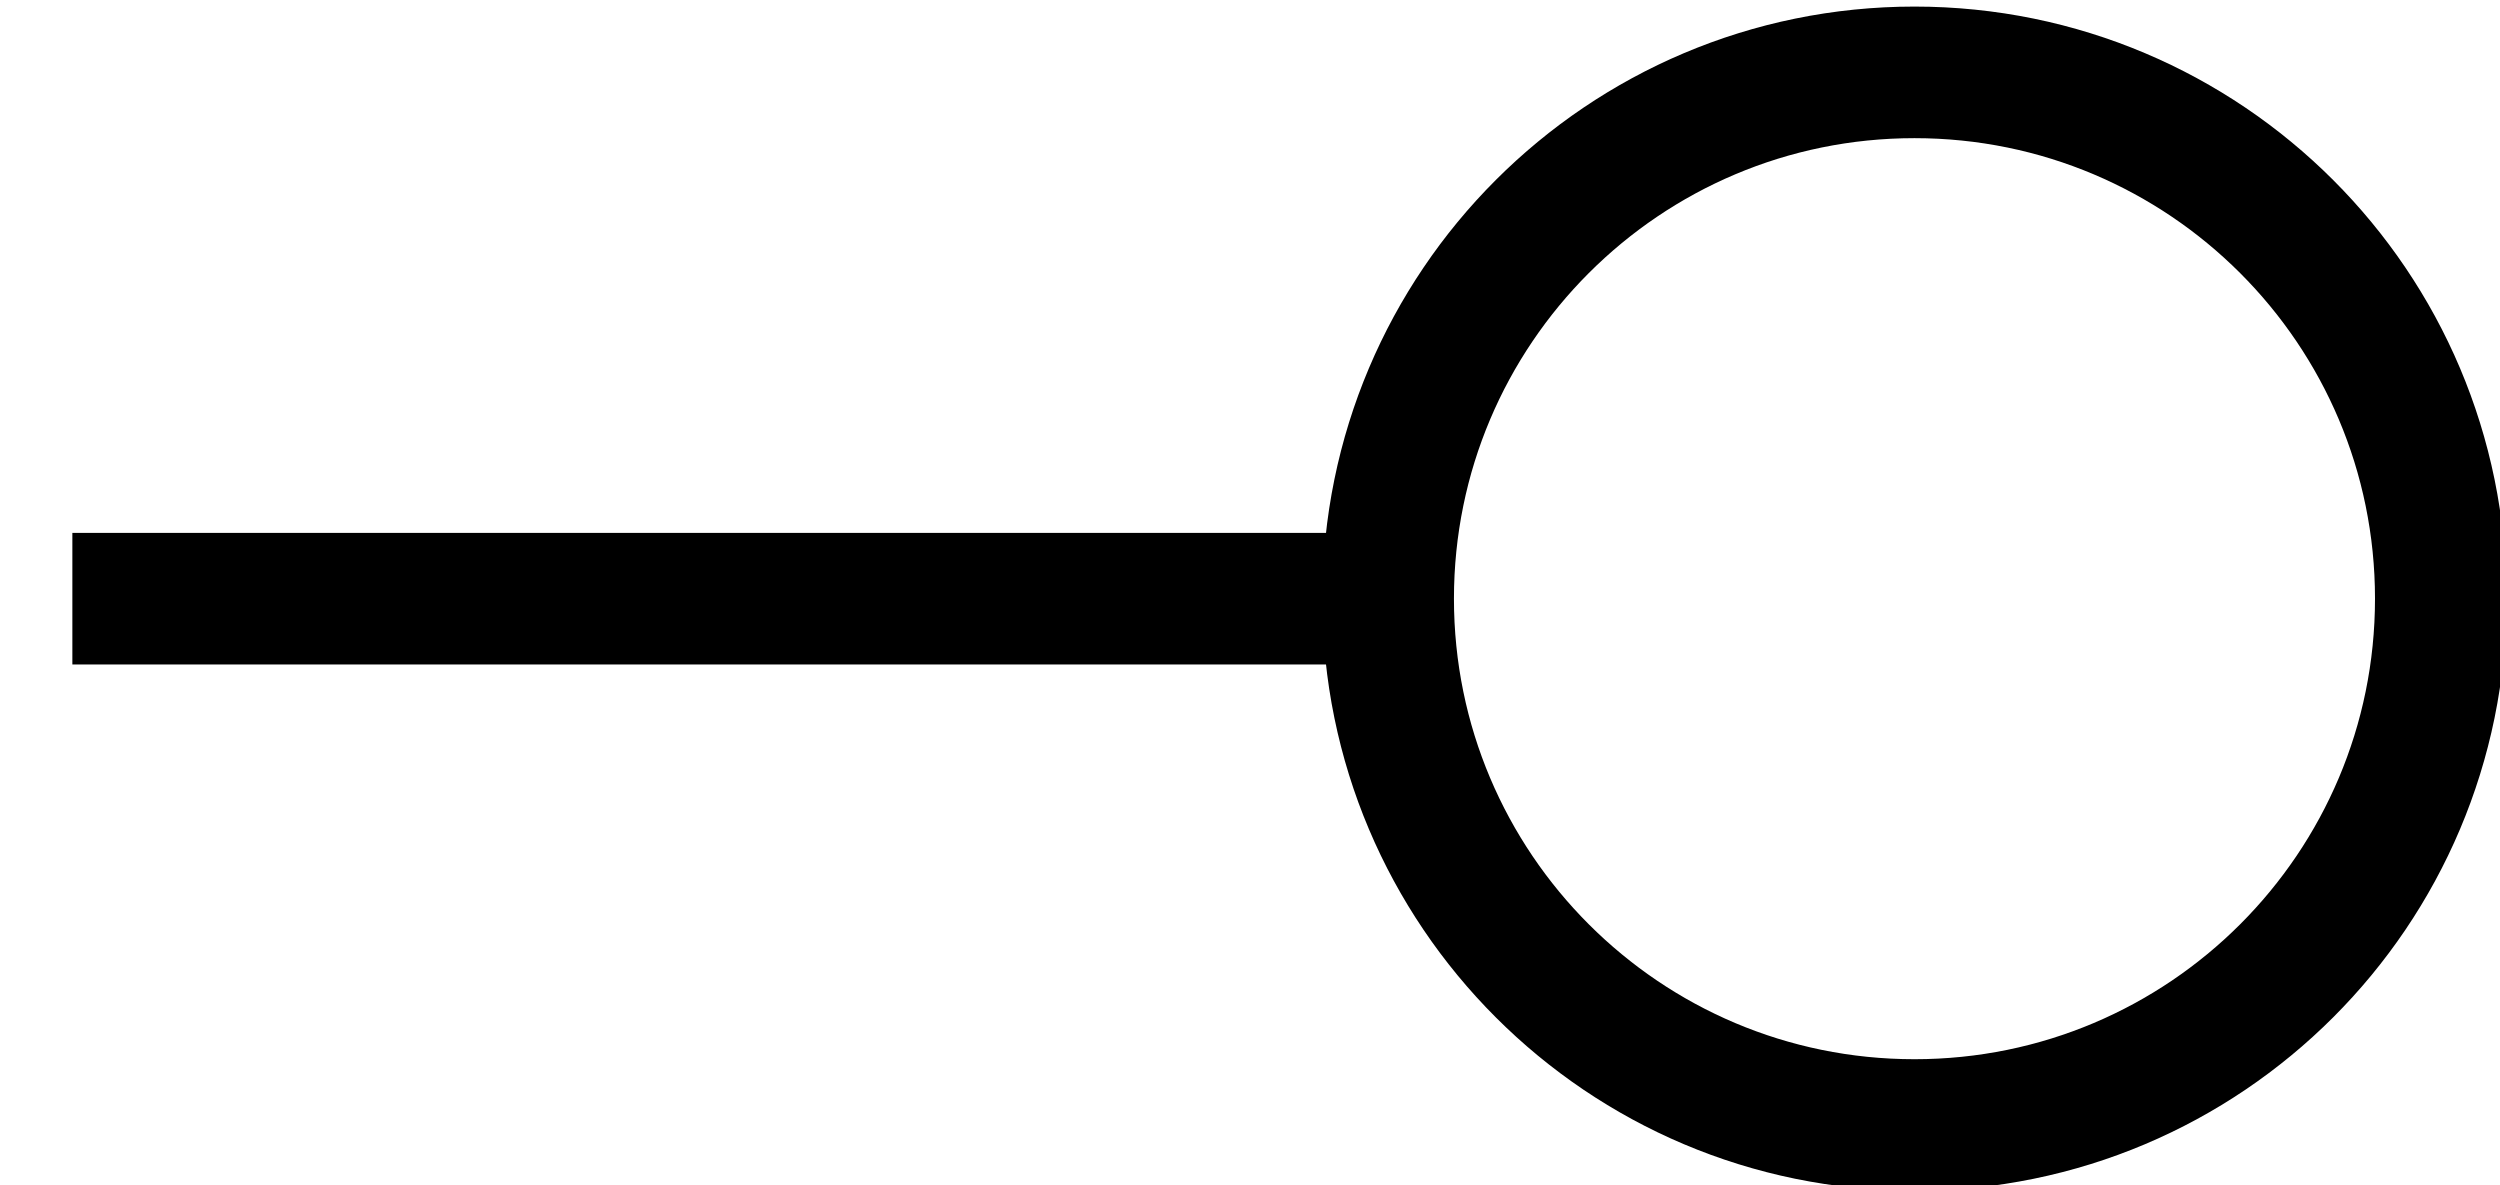
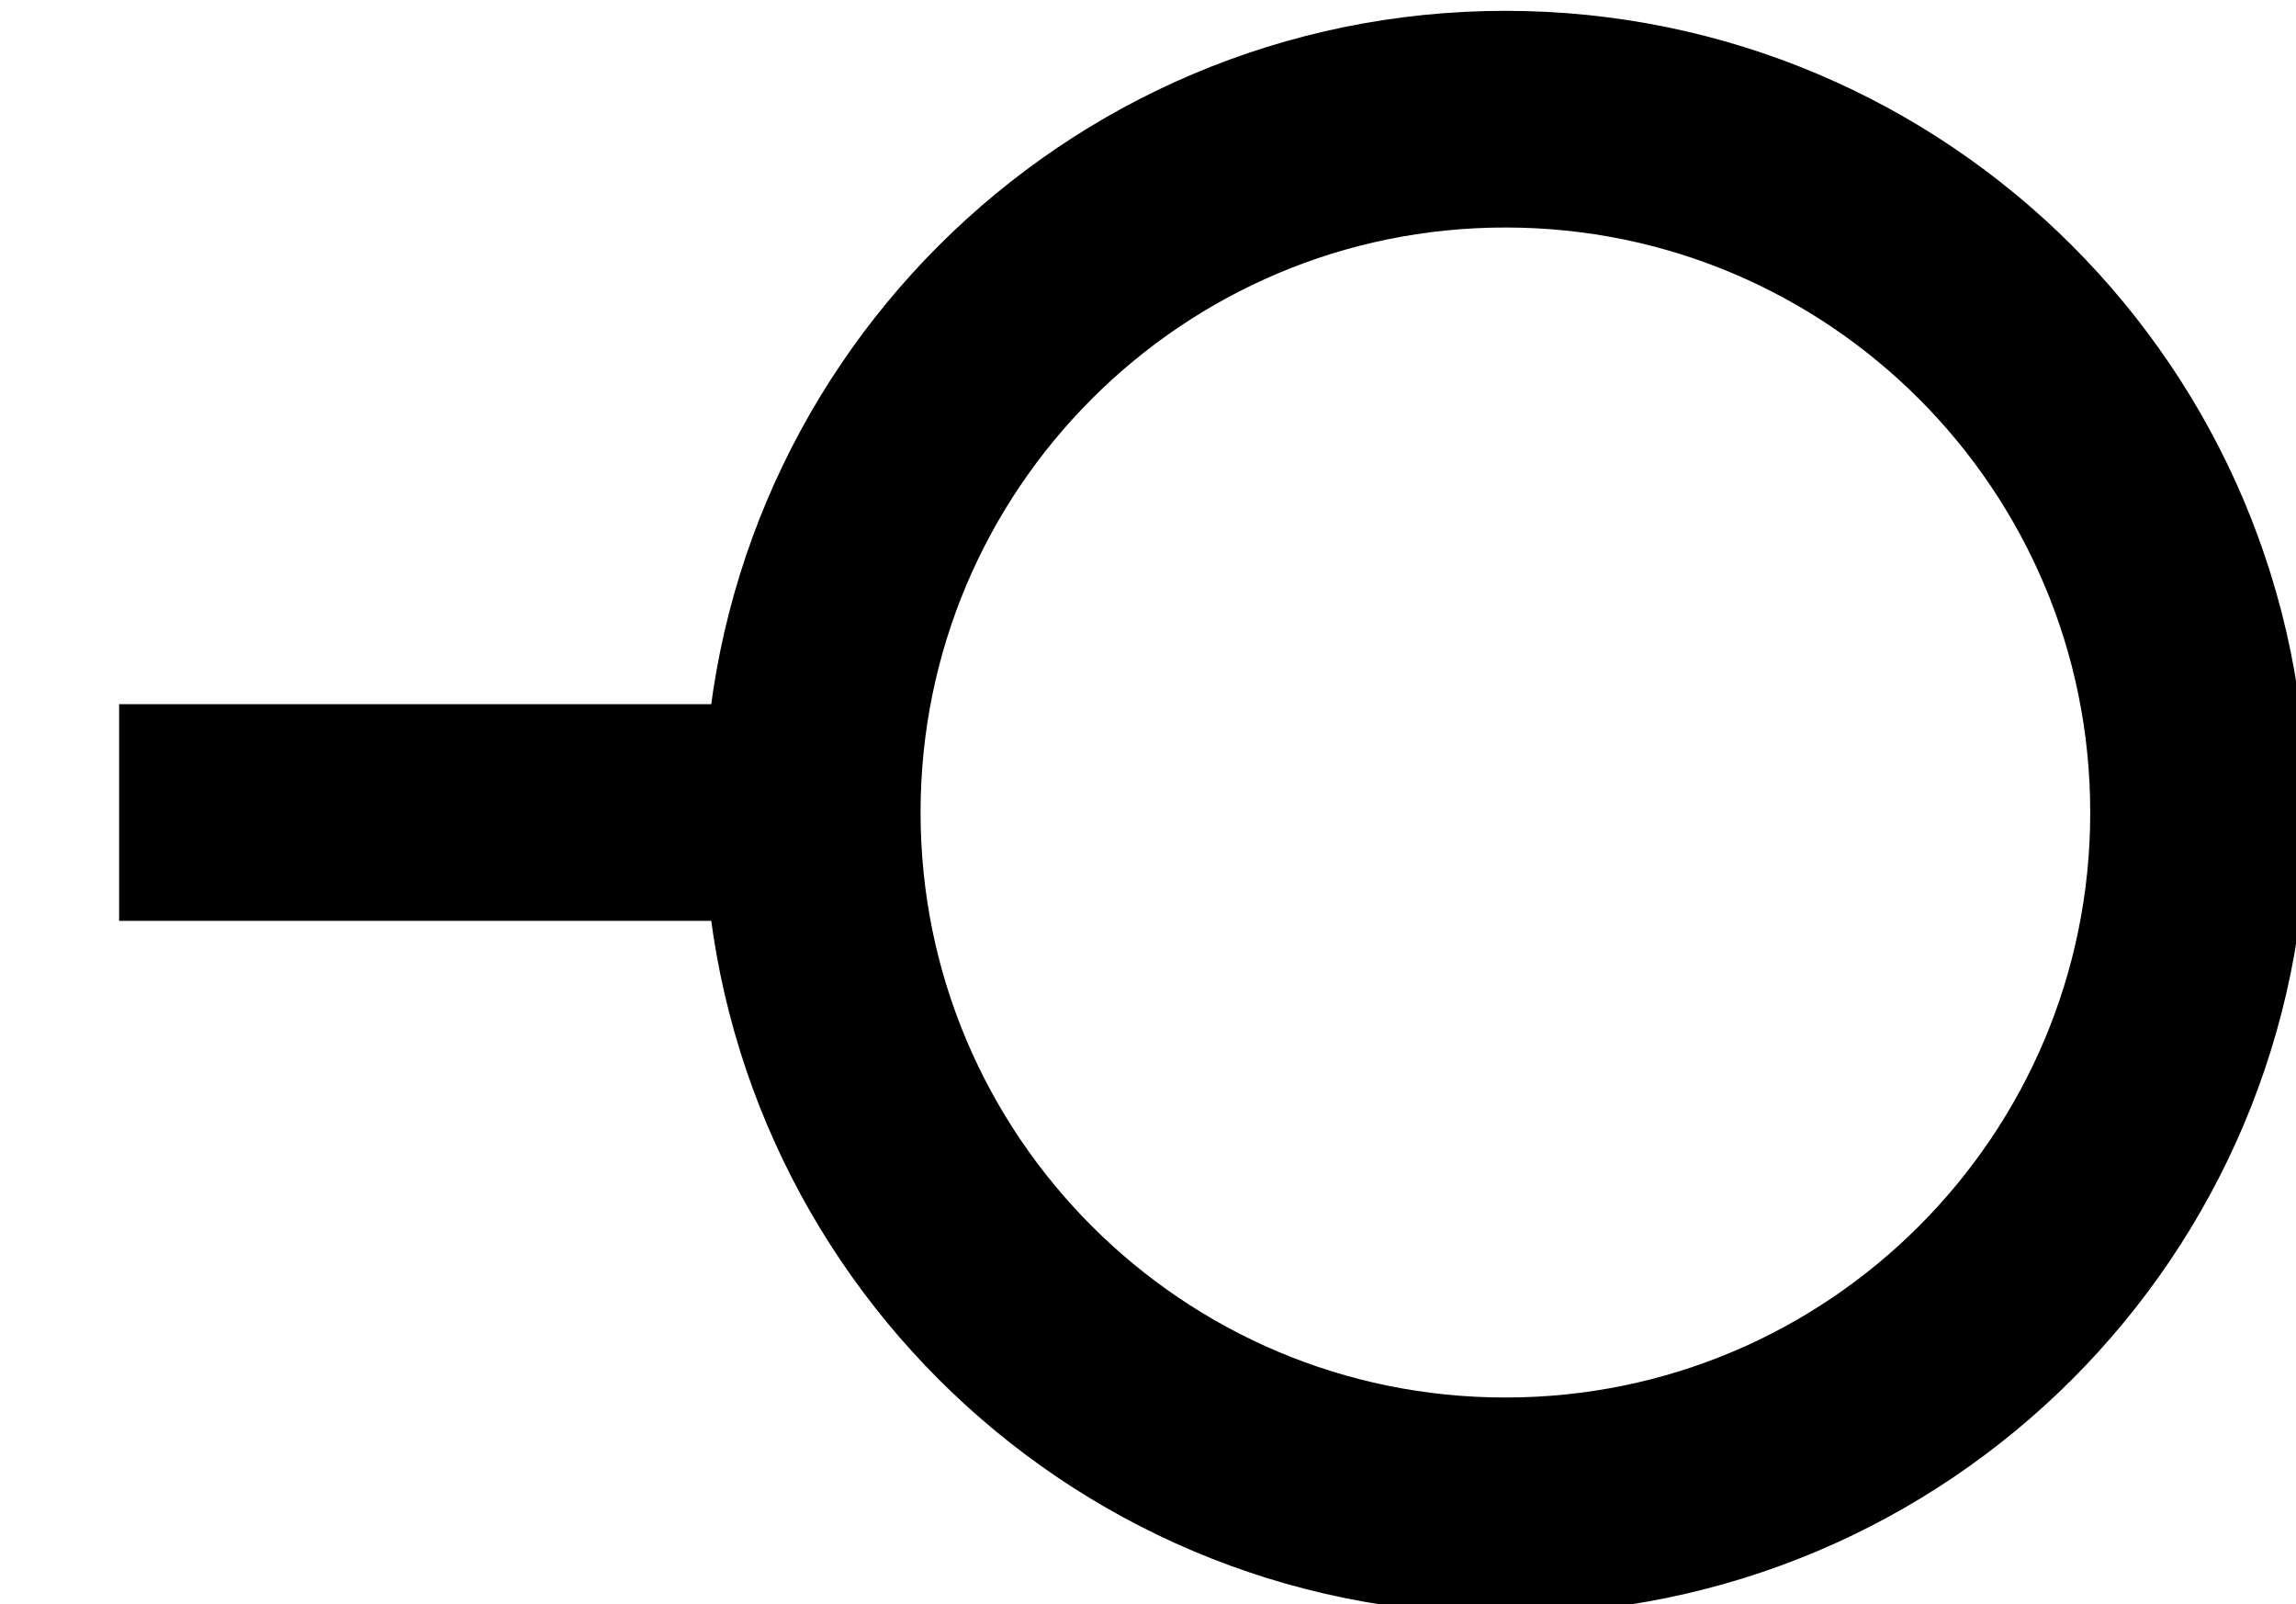
- <svg xmlns="http://www.w3.org/2000/svg" version="1.1" width="190px" height="90px" viewBox="-0.5 -0.5 190 90" content="&lt;mxfile&gt;&lt;diagram id=&quot;JiPeBnl8MNzj9gC05diy&quot; name=&quot;Page-1&quot;&gt;lVRNU4MwEP01HJ0BorYeLVa9OONMD54zZAsZA8uEbaH+eoMJhEg71hPZl/18L0vEsqp/0bwp31CAitJY9BF7itI0WcWJ+QzIySLrmFmg0FI4Jw/s5Bc4MHboQQpoA0dCVCSbEMyxriGnAONaYxe67VGFVRtewALY5Vwt0Q8pqHRTpCuPv4IsyrFycv9gbyo+OrtJ2pIL7GYQ20Ys04hkT1WfgRrIG3mxcc8XbqfGNNR0TUBqA45cHdxsri86jcNCLR4HzoxVY23ATUmVMlZiji1p/JxIMPqwjU0AYkGh7ymZJjVPBLAC0ifj0nku7xw/5YzGEdOgOMljmJ47SYsp3VThHaUpnMbu+d3cMpfIvT62isMcLR50Di5sTt7vTOyvTMR1AbTIZA6zwT30I855odgVQillFmAQqCslwa7h+XDTmR0MReNtY7diL3sQ51XcS6UyVKi97K4D0AT9f6W9yNhoz7Rfn9F+HV+WOWDVU2hMv0eWcf83Yttv&lt;/diagram&gt;&lt;/mxfile&gt;">
+ <svg xmlns="http://www.w3.org/2000/svg" version="1.1" width="106px" height="74px" viewBox="-0.5 -0.5 106 74" content="&lt;mxfile&gt;&lt;diagram id=&quot;JiPeBnl8MNzj9gC05diy&quot; name=&quot;Page-1&quot;&gt;jZTBcoMgEIafxmNnFBJjj22appfOdCaHnhnZKFN0HSTR9OmLBUXGJJOT8LG7LP8PRnRb9XvFmvITOciIxLyP6FtESBJn1HwGcrGEpBsLCiW4C/LgIH7BwpWDJ8GhDeI0otSiCWGOdQ25DhhTCrsw7Igy3LRhBSzAIWdySb8F16WlGdl4/gGiKMedk/TZrlRsDI4taEvGsZshuovoViFqO6r6LchBu1EWm/d+Y3VqTEGtH0kgNuHM5MmdzfWlL+NhoeYvg2ZmVmNt4GupK2lmiRm2WuHPJEISG7RswXUFPFDVNbQHrECriwnovJZrp085k3FkCiTT4hx6wZylxVRu2uELhemExO72PdHMXSN3+WiahTVaPKkcXNpcvEWlNblfSTNVgF5UMoPZwT36N+e6UfQBo6Q0D2AwqCuFhkPD8mGlM08wNI21jX0VR9EDv+7iUUi5RYnK237T2DMoDf1da28qRlM7n3mfrpbej+yazYGqXkIz9e/IKu5/RnT3Bw==&lt;/diagram&gt;&lt;/mxfile&gt;">
  <defs />
  <g>
-     <path d="M 5 45 L 105 45" fill="none" stroke="rgb(0, 0, 0)" stroke-width="10" stroke-miterlimit="10" pointer-events="stroke" />
-     <ellipse cx="145" cy="45" rx="40" ry="40" fill="none" stroke="rgb(0, 0, 0)" stroke-width="10" pointer-events="all" />
+     <path d="M 5 37 L 37 37" fill="none" stroke="rgb(0, 0, 0)" stroke-width="10" stroke-miterlimit="10" pointer-events="stroke" />
+     <ellipse cx="69" cy="37" rx="32" ry="32" fill="none" stroke="rgb(0, 0, 0)" stroke-width="10" pointer-events="all" />
  </g>
</svg>
